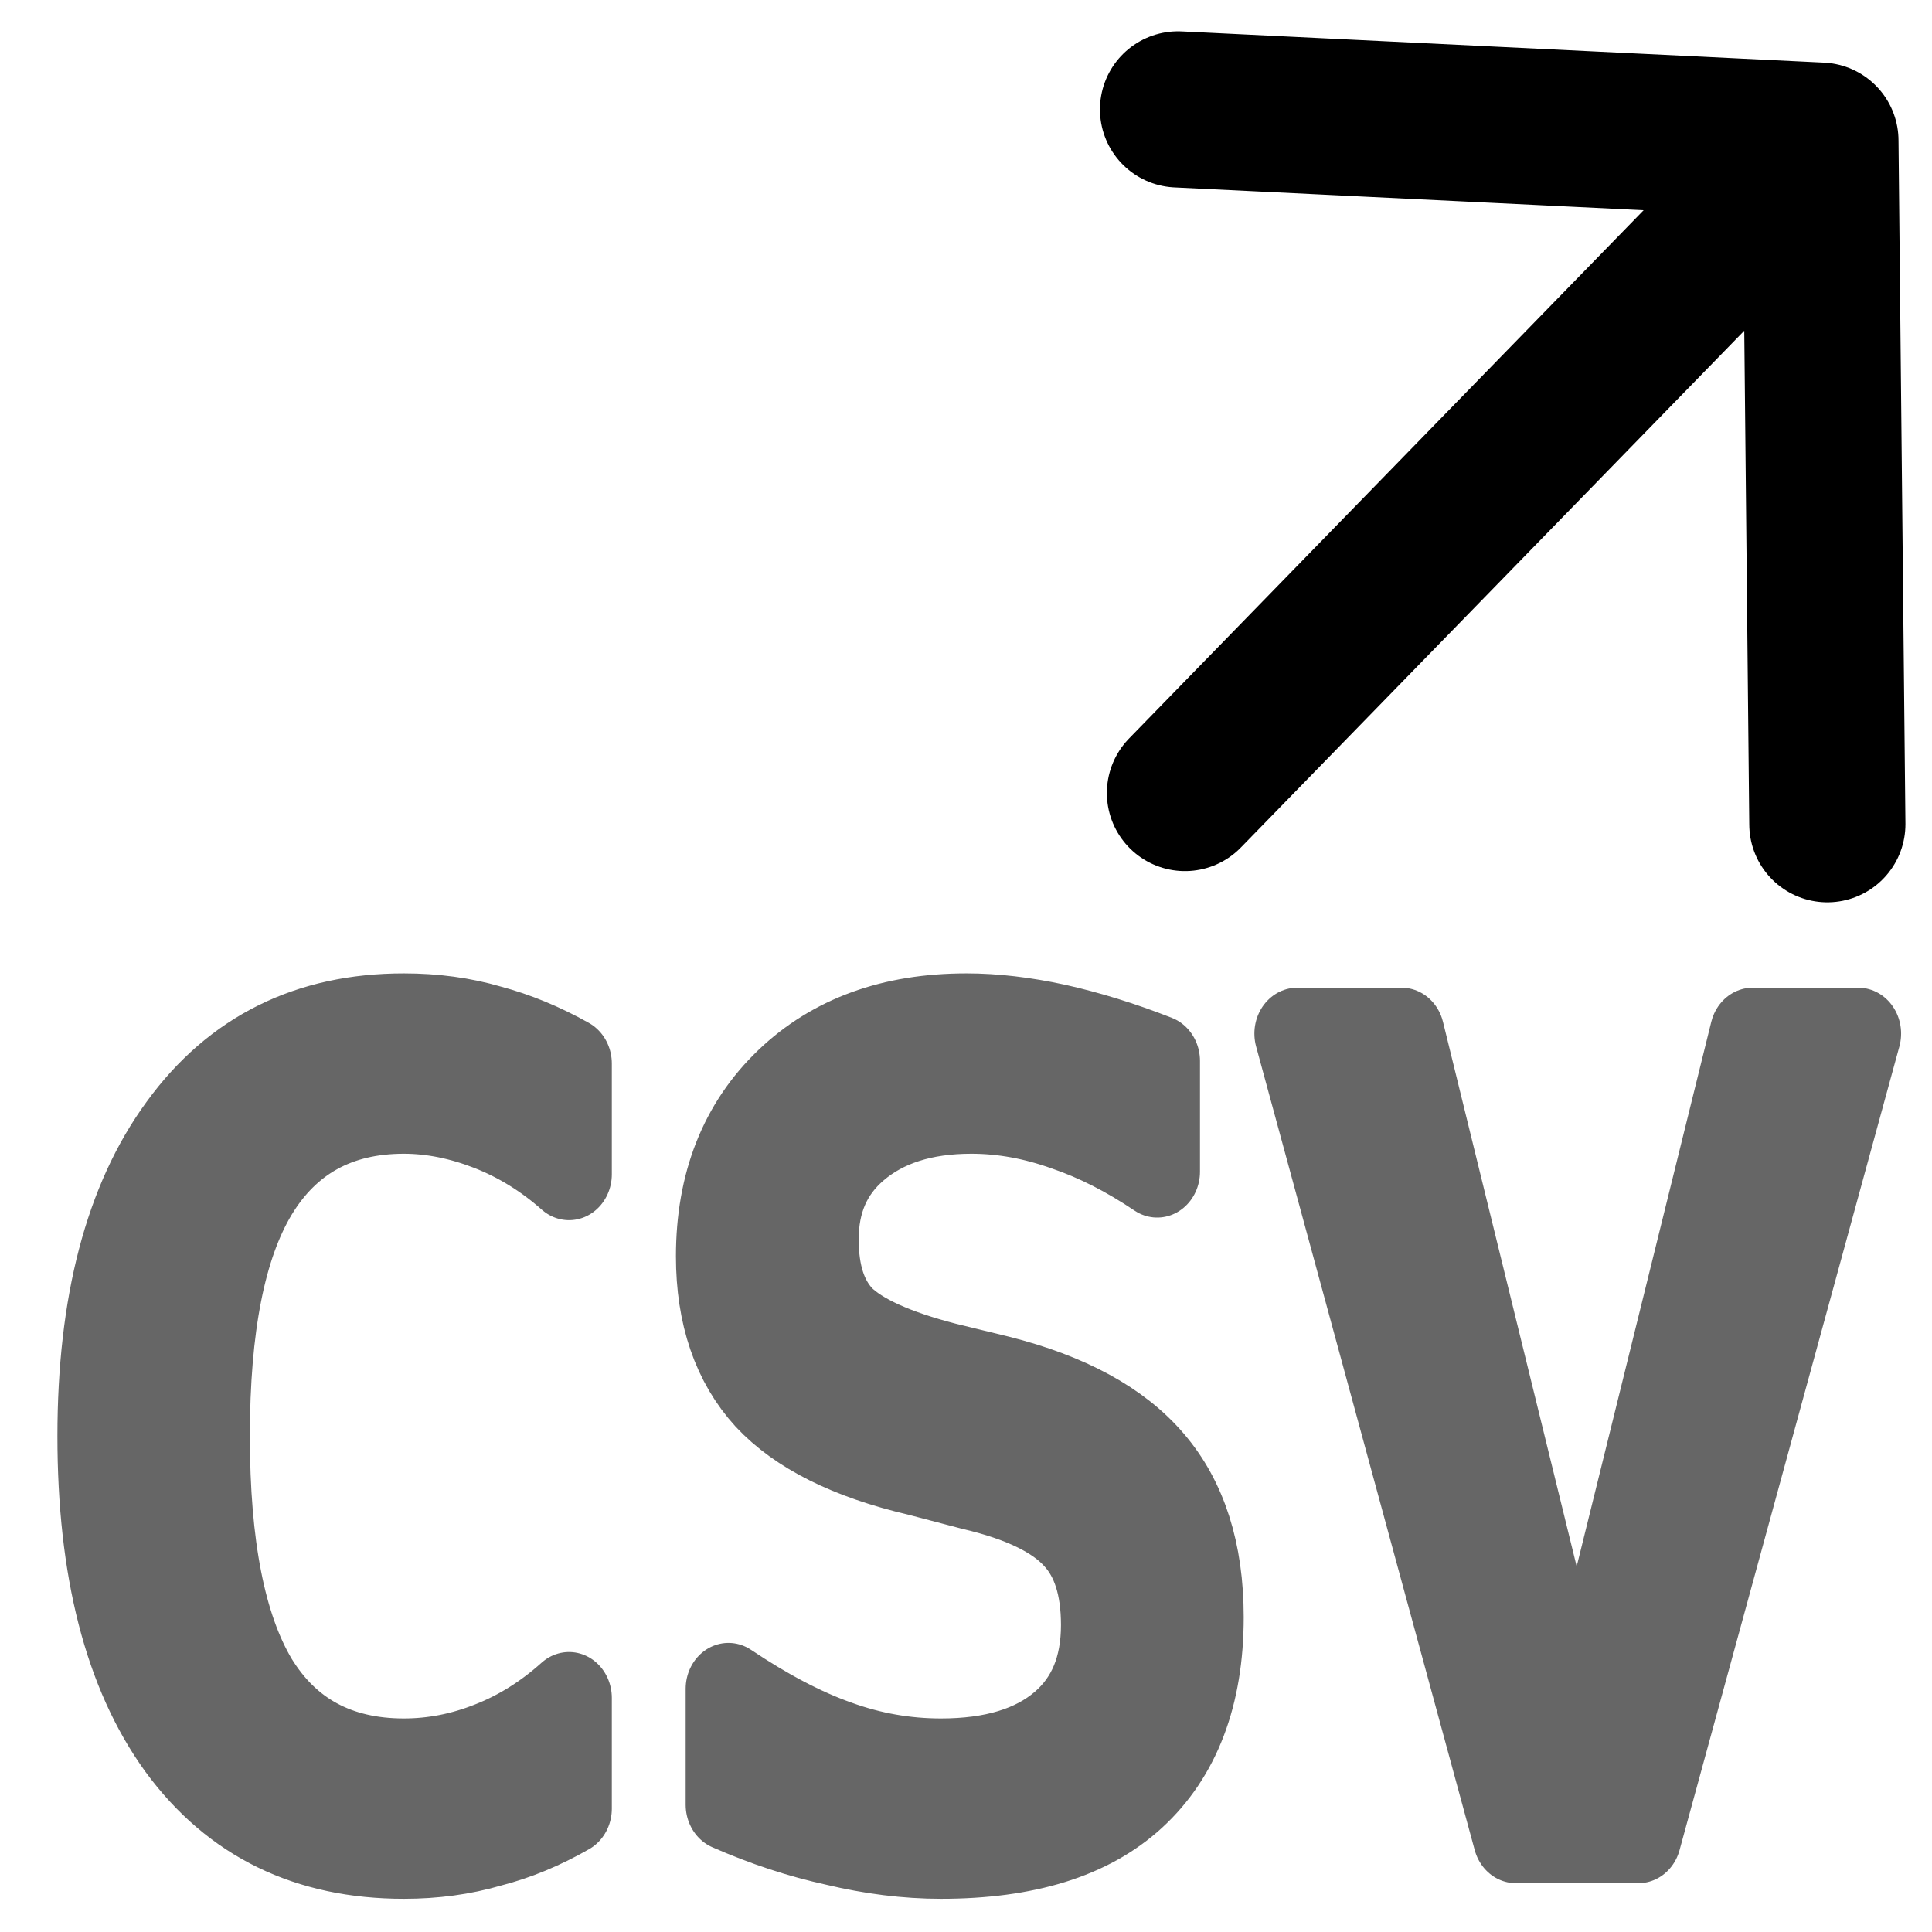
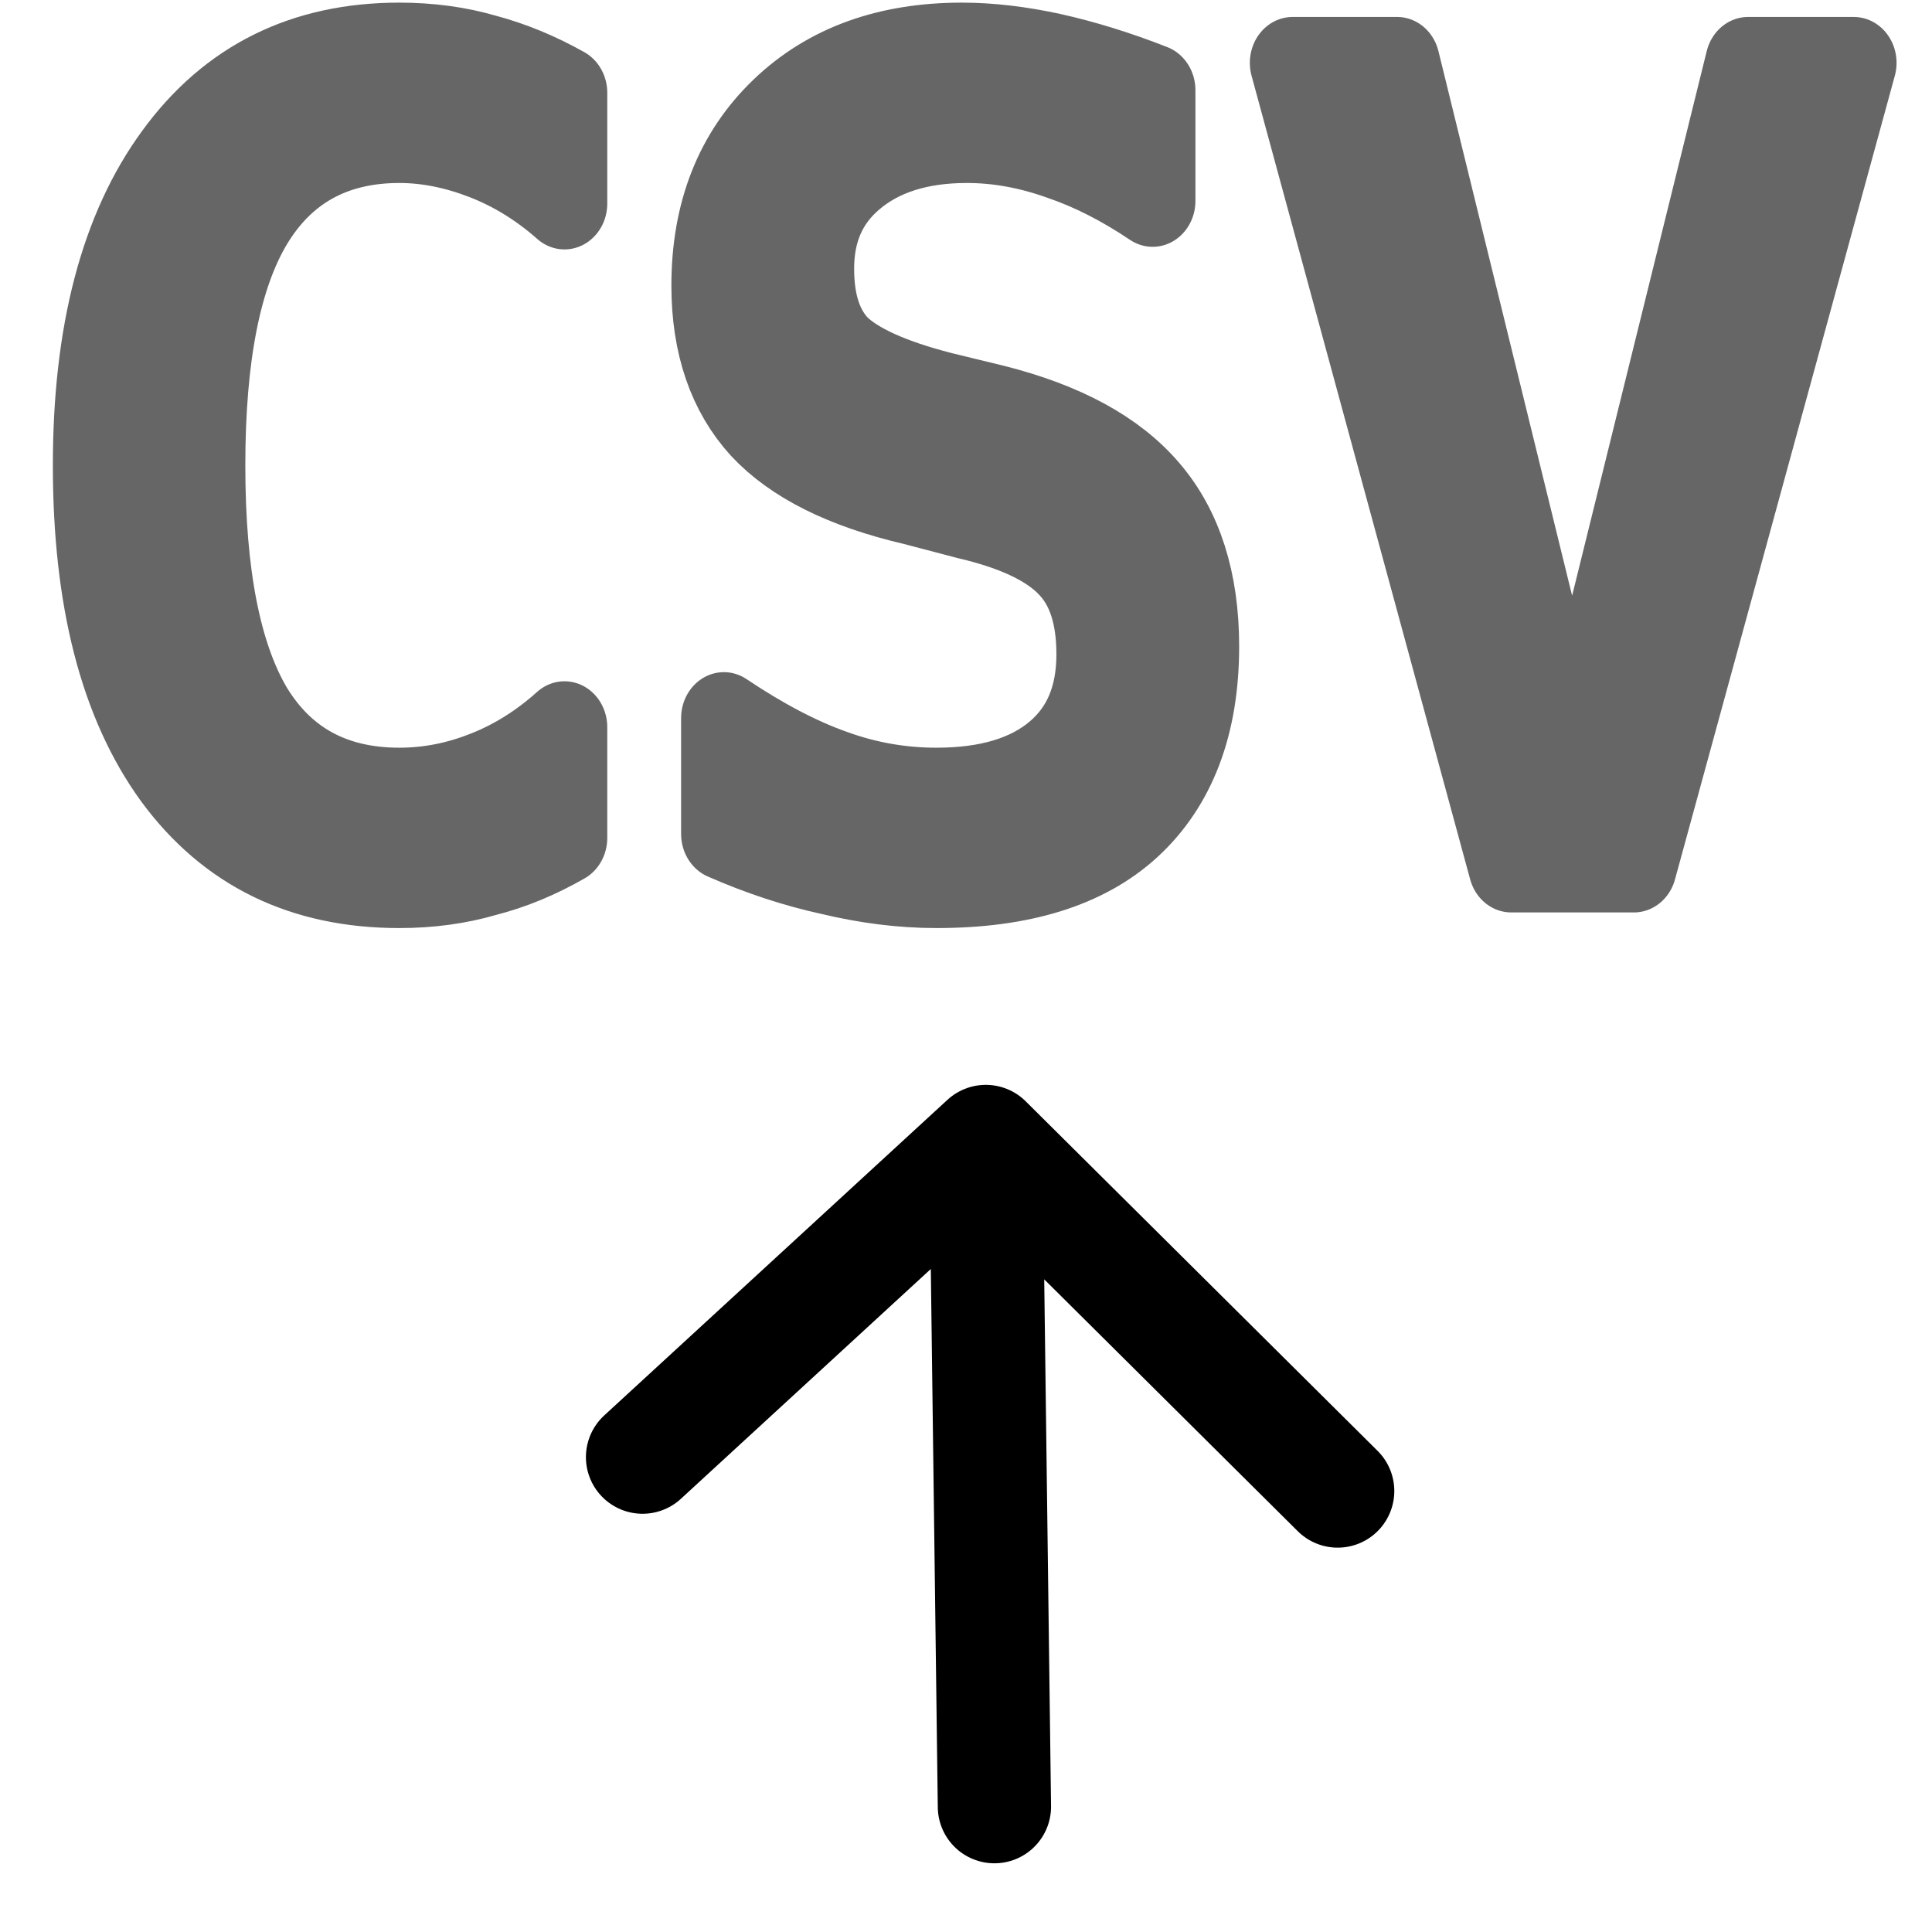
<svg xmlns="http://www.w3.org/2000/svg" width="44px" height="44px" stroke-width="1" viewBox="0 0 24 24" fill="none" color="#000000" version="1.1" id="svg5">
  <defs id="defs5">
    <rect x="0.679" y="19.376" width="42.66" height="23.883" id="rect2" />
    <rect x="2.742" y="19.418" width="39.105" height="23.001" id="rect1" />
  </defs>
-   <path d="m 14.72,9.851 7.894,-8.104 m 0,0 0.086,8.492 m -0.086,-8.492 -7.98,-0.388" stroke="#000000" stroke-width="1.94" stroke-linecap="round" stroke-linejoin="round" id="path1-3" />
  <text xml:space="preserve" transform="scale(0.5454545)" id="text1" style="white-space:pre;shape-inside:url(#rect2);display:inline;fill:#0000ff;stroke:#00007a" />
-   <text xml:space="preserve" style="font-size:13.217px;fill:#666666;fill-opacity:1;stroke:#666666;stroke-width:1.101;stroke-linejoin:round;stroke-opacity:1" x="0.4" y="22.04" id="text3" transform="scale(0.9656324,1.035591)">
-     <tspan id="tspan3" style="font-style:normal;font-variant:normal;font-weight:normal;font-stretch:normal;font-size:13.217px;font-family:Monospace;-inkscape-font-specification:'Monospace, Normal';font-variant-ligatures:normal;font-variant-caps:normal;font-variant-numeric:normal;font-variant-east-asian:normal;fill:#666666;fill-opacity:1;stroke:#666666;stroke-width:1.101;stroke-linejoin:round;stroke-opacity:1" x="0.4" y="22.04">CSV</tspan>
+   <text xml:space="preserve" style="font-size:13.217px;fill:#666666;fill-opacity:1;stroke:#666666;stroke-width:1.101;stroke-linejoin:round;stroke-opacity:1" x="0.341" y="10.394" id="text3" transform="scale(0.9656324,1.035591)">
+     <tspan id="tspan3" style="font-style:normal;font-variant:normal;font-weight:normal;font-stretch:normal;font-size:13.217px;font-family:Monospace;-inkscape-font-specification:'Monospace, Normal';font-variant-ligatures:normal;font-variant-caps:normal;font-variant-numeric:normal;font-variant-east-asian:normal;fill:#666666;fill-opacity:1;stroke:#666666;stroke-width:1.101;stroke-linejoin:round;stroke-opacity:1" x="0.341" y="10.394">CSV</tspan>
  </text>
+   <path d="m 12.353,22.443 -0.107,-8.263 m 0,0 4.371,4.342 m -4.371,-4.342 -4.264,3.921" stroke="#000000" stroke-width="1.407" stroke-linecap="round" stroke-linejoin="round" id="path1-3" />
</svg>
